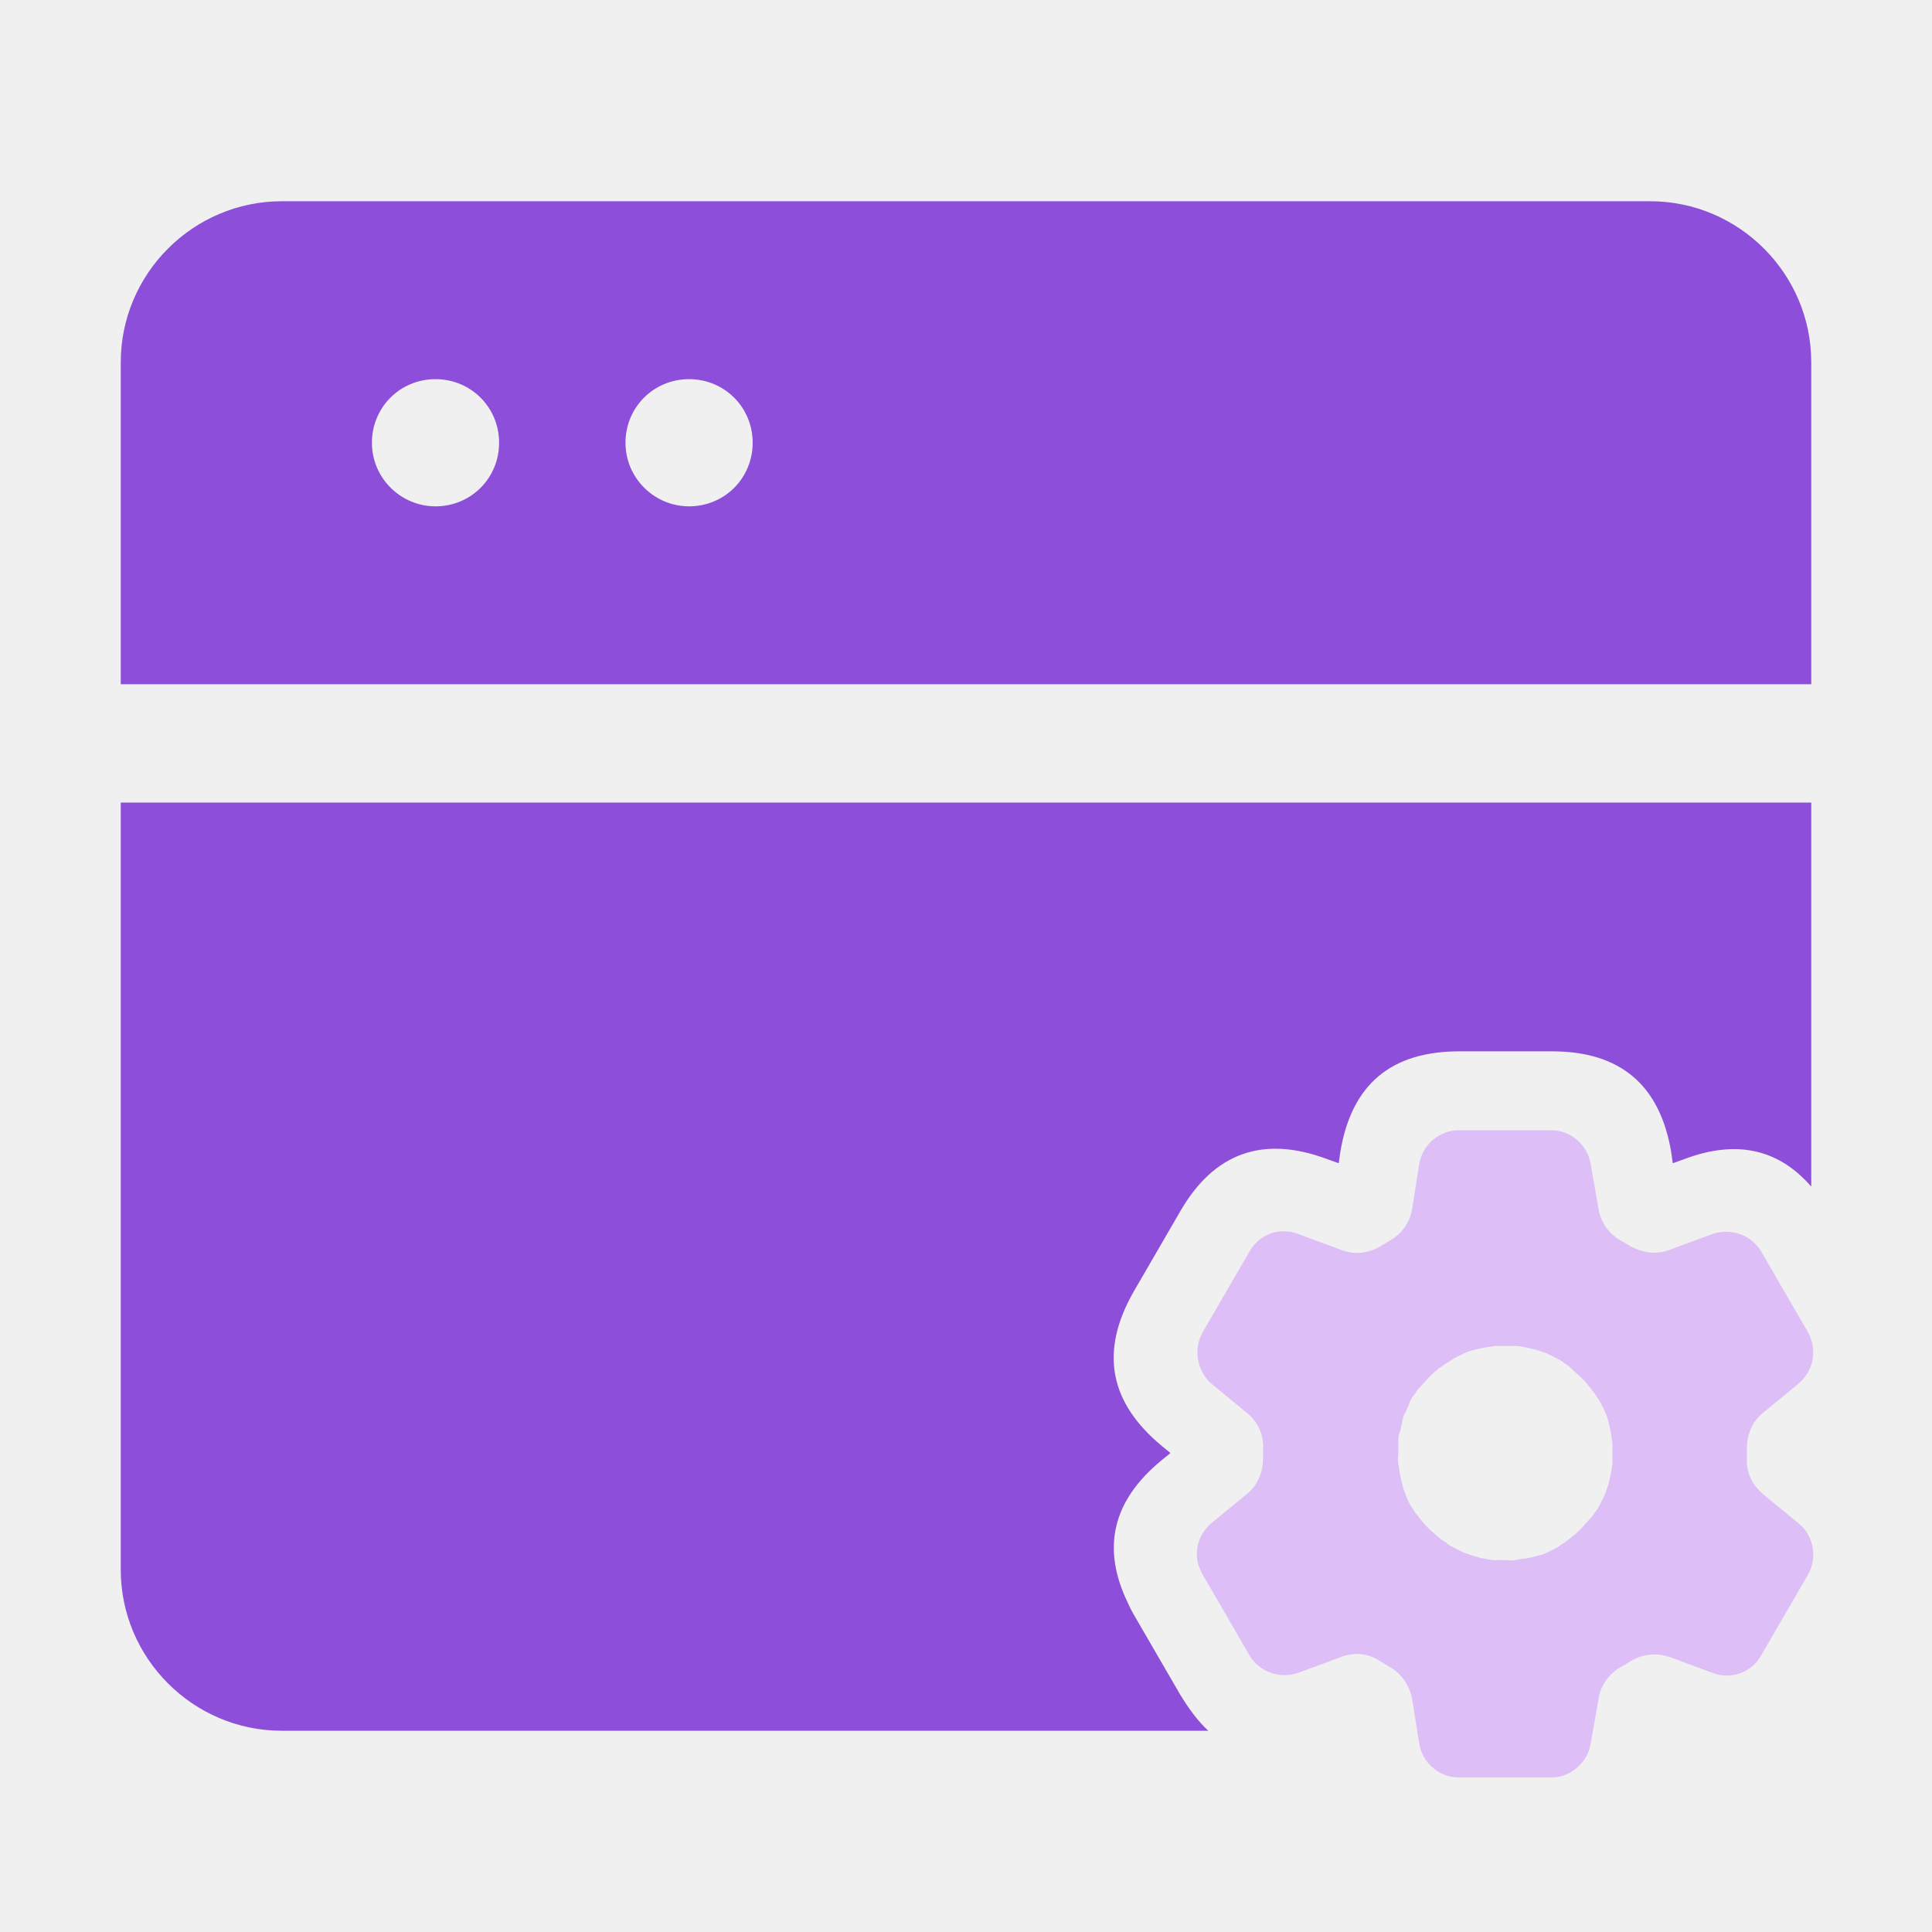
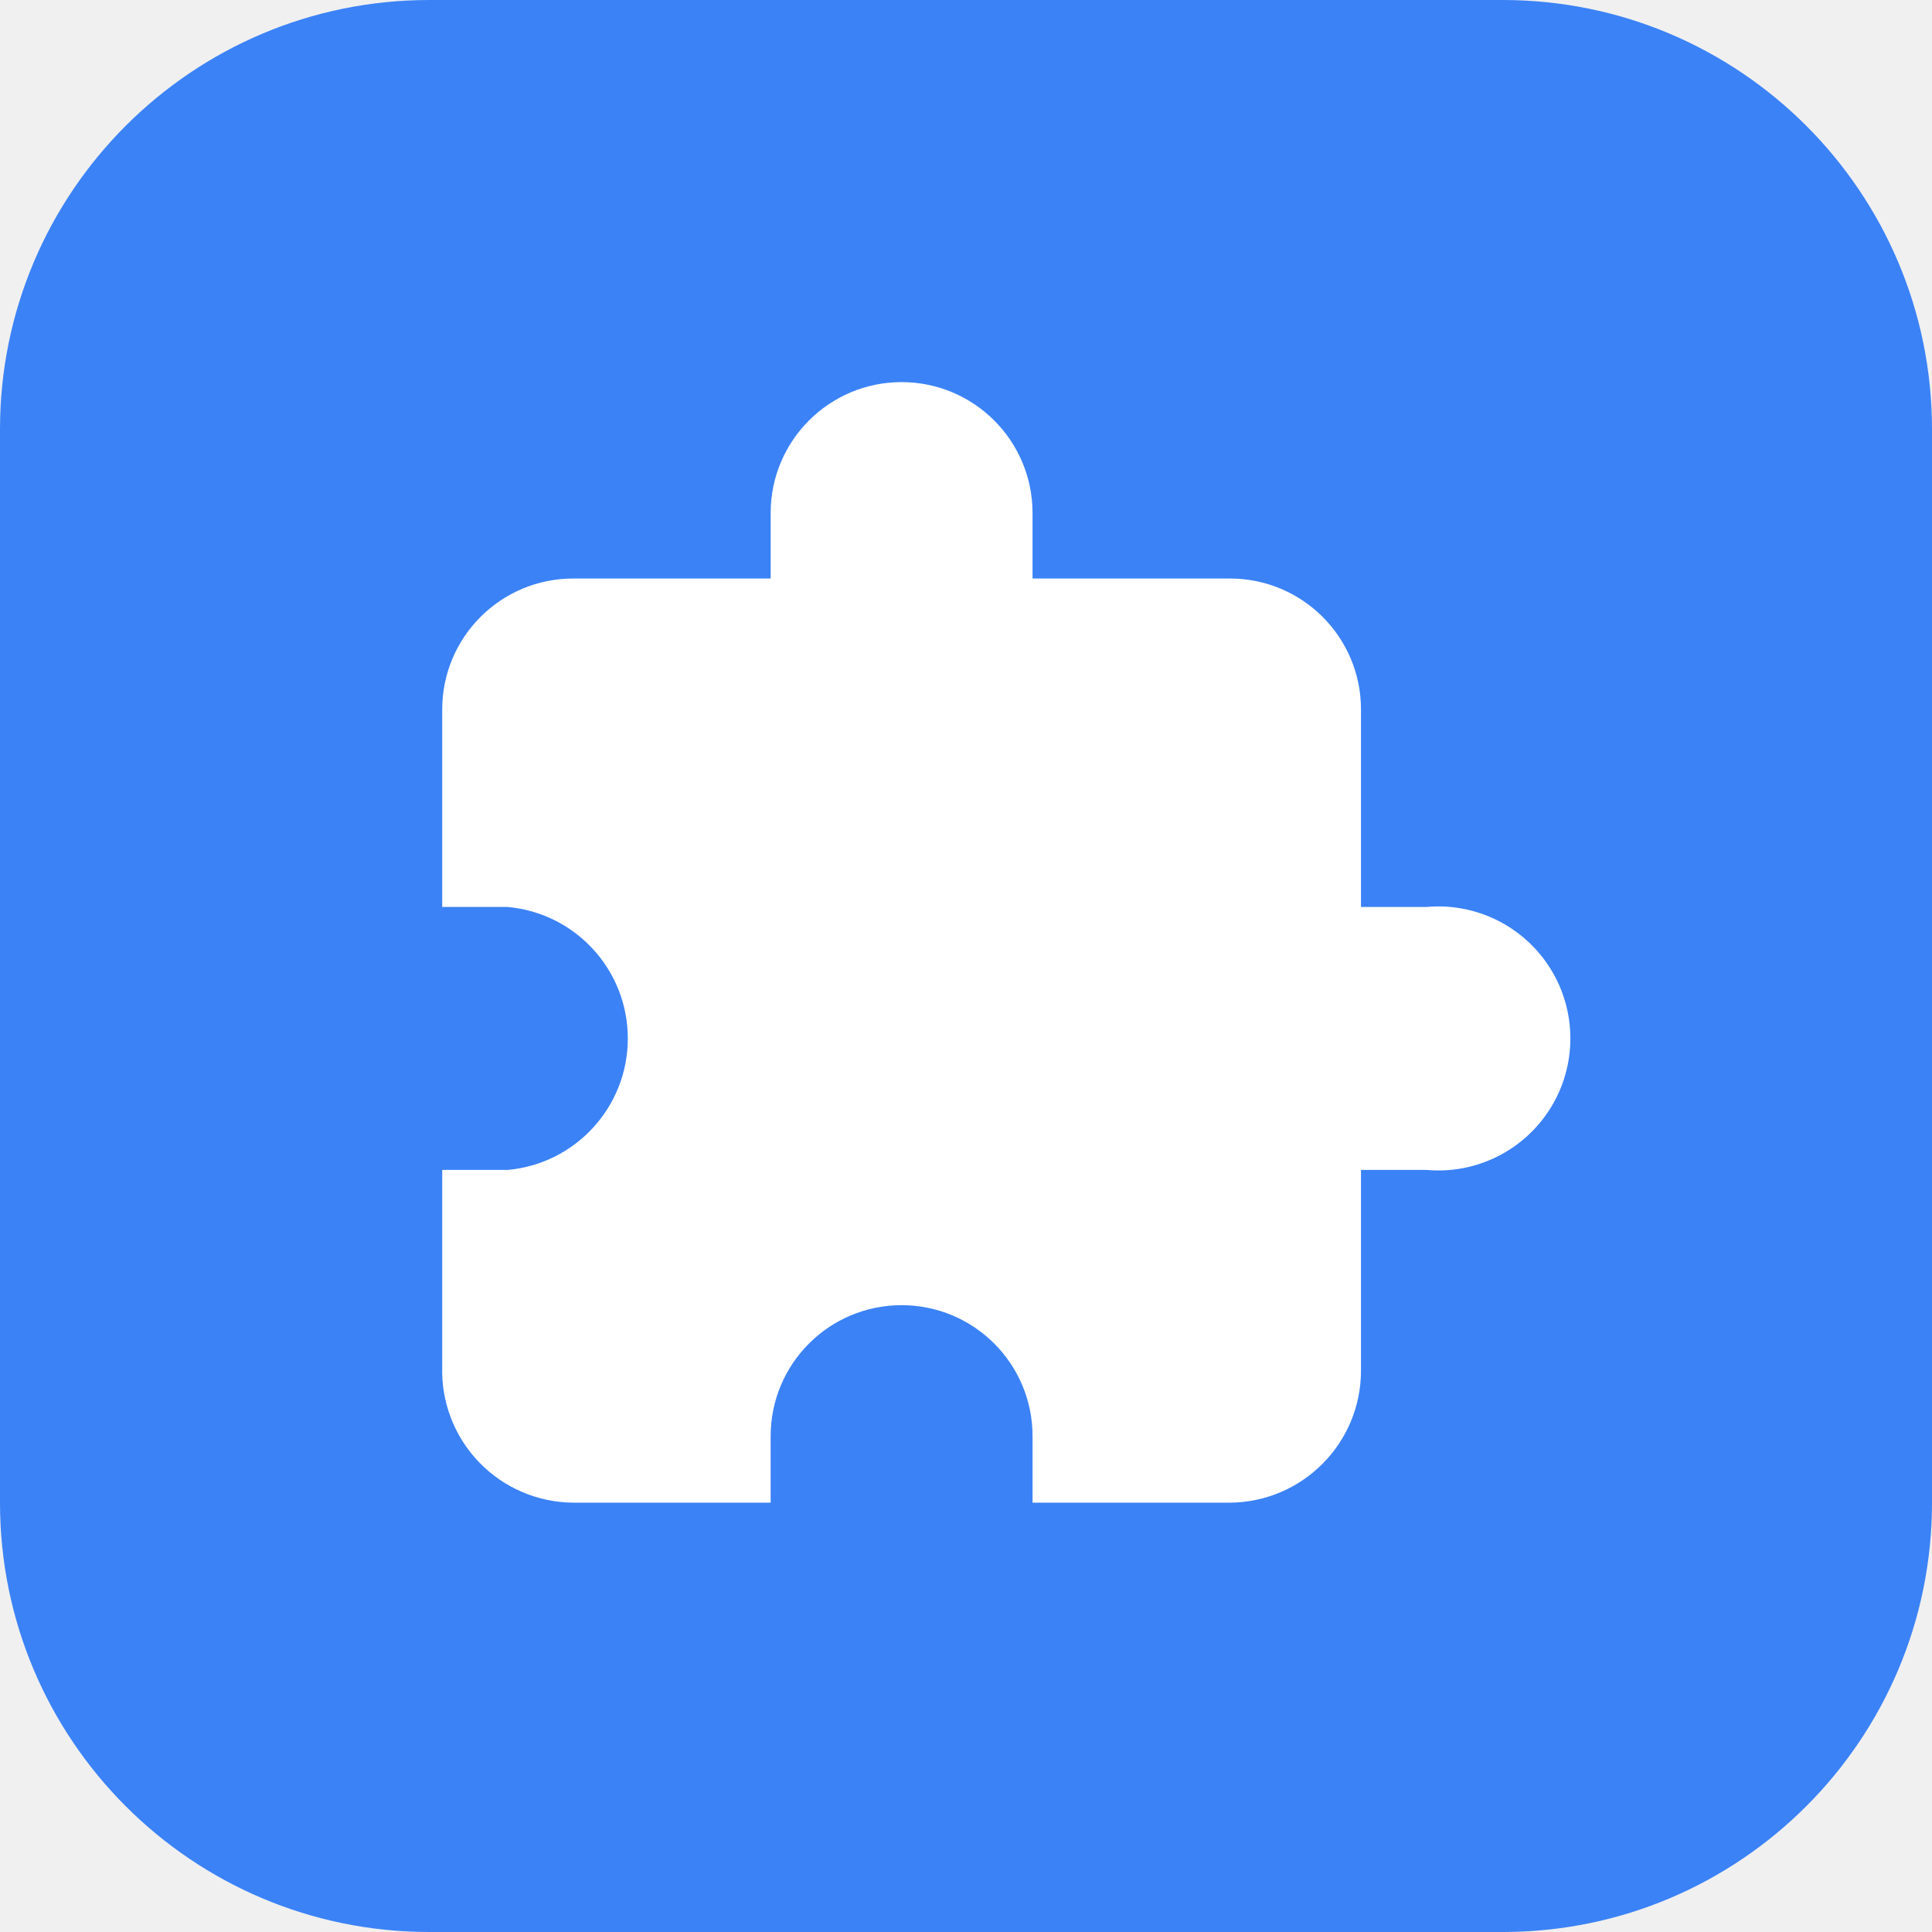
- <svg xmlns="http://www.w3.org/2000/svg" id="_图层_1" data-name="图层 1" viewBox="0 0 24 24">
+ <svg xmlns="http://www.w3.org/2000/svg" id="图层_1" data-name="图层 1" viewBox="0 0 18 18">
  <defs>
    <style>
-       .cls-1 {
-         fill: #ddbef6;
+       .nckhfio85c-1 {
+         fill: #3b82f6;
      }

-       .cls-2 {
-         fill: #8d4eda;
+       .nckhfio85c-2 {
+         fill: #fff;
      }
    </style>
  </defs>
-   <path class="cls-2" d="M20.5,2.5H3.5c-1.1,0-2,.9-2,2v4H22.5v-4c0-1.1-.9-2-2-2ZM5.41,6.29c-.43,0-.79-.35-.79-.79s.35-.79,.79-.79,.79,.35,.79,.79-.35,.79-.79,.79Zm3.15,0c-.43,0-.79-.35-.79-.79s.35-.79,.79-.79,.79,.35,.79,.79-.35,.79-.79,.79Z" />
-   <path class="cls-2" d="M14.66,21.05l-.58-1s-.05-.09-.07-.14c-.33-.68-.19-1.27,.42-1.77l.11-.09-.11-.09c-.65-.54-.77-1.17-.35-1.91l.58-1c.42-.73,1.03-.95,1.83-.65l.14,.05,.02-.14h0c.14-.84,.63-1.25,1.48-1.25h1.15c.85,0,1.34,.42,1.48,1.25l.02,.14,.14-.05c.66-.25,1.18-.12,1.58,.34v-4.77H1.5v9.53c0,1.1,.9,2,2,2H15.01c-.13-.12-.24-.27-.35-.45Z" />
-   <path class="cls-1" d="M21.89,18.55c-.13-.11-.2-.27-.19-.44v-.11c0-.17,.06-.33,.19-.44l.45-.37c.19-.16,.24-.42,.12-.64l-.58-1c-.12-.21-.38-.3-.61-.22l-.54,.2c-.16,.06-.33,.03-.48-.05-.03-.02-.06-.04-.1-.06-.15-.08-.26-.22-.29-.39l-.1-.57c-.04-.24-.25-.42-.49-.42h-1.15c-.24,0-.45,.18-.49,.42l-.09,.57c-.03,.17-.14,.31-.29,.39l-.1,.06c-.15,.09-.32,.11-.48,.05l-.54-.2c-.23-.09-.49,0-.61,.22l-.58,1c-.12,.21-.07,.48,.11,.64l.45,.37c.13,.11,.2,.27,.19,.44v.11c0,.17-.06,.33-.19,.44l-.45,.37c-.19,.16-.24,.42-.11,.64l.58,1c.12,.21,.38,.3,.61,.22l.54-.2c.16-.06,.34-.04,.48,.06l.1,.06c.15,.08,.25,.22,.29,.39l.09,.57c.04,.24,.25,.42,.49,.42h1.15c.24,0,.45-.18,.49-.42l.1-.57c.03-.17,.14-.31,.29-.39,.03-.02,.07-.04,.1-.06,.14-.09,.32-.11,.48-.06l.54,.2c.23,.09,.49,0,.61-.22l.58-1c.12-.21,.07-.48-.11-.63l-.45-.37Zm-1.86-.37s-.01,.09-.02,.13-.02,.09-.03,.13c-.01,.04-.03,.08-.04,.12-.02,.04-.04,.08-.06,.12-.02,.04-.04,.08-.07,.11-.02,.04-.05,.07-.08,.1-.03,.03-.06,.07-.09,.1-.03,.03-.06,.06-.1,.09-.03,.03-.07,.05-.1,.08-.04,.02-.07,.05-.11,.07-.04,.02-.08,.04-.12,.06-.04,.02-.08,.03-.12,.04-.04,.01-.08,.02-.13,.03-.04,0-.09,.01-.13,.02s-.09,0-.13,0-.09,0-.13,0c-.04,0-.09-.01-.13-.02-.04,0-.09-.02-.13-.03-.04-.01-.08-.03-.12-.04-.04-.02-.08-.04-.12-.06-.04-.02-.08-.04-.11-.07-.04-.02-.07-.05-.11-.08-.03-.03-.07-.06-.1-.09s-.06-.06-.09-.1c-.03-.03-.05-.07-.08-.1-.02-.04-.05-.07-.07-.11-.02-.04-.04-.08-.05-.12-.02-.04-.03-.08-.04-.12-.01-.04-.02-.08-.03-.13s-.01-.09-.02-.13,0-.09,0-.13,0-.09,0-.13c0-.04,0-.09,.02-.13,.01-.04,.02-.09,.03-.13,0-.04,.02-.08,.04-.12,.02-.04,.04-.08,.05-.12,.02-.04,.04-.08,.07-.11,.02-.04,.05-.07,.08-.1,.03-.03,.06-.07,.09-.1s.06-.06,.1-.09c.03-.03,.07-.05,.11-.08,.04-.02,.07-.05,.11-.07,.04-.02,.08-.04,.12-.06,.04-.02,.08-.03,.12-.04,.04-.01,.08-.02,.13-.03s.09-.01,.13-.02c.04,0,.09,0,.13,0s.09,0,.13,0,.09,.01,.13,.02,.09,.02,.13,.03,.08,.03,.12,.04c.04,.02,.08,.04,.12,.06,.04,.02,.08,.04,.11,.07,.04,.02,.07,.05,.1,.08,.03,.03,.07,.06,.1,.09,.03,.03,.06,.06,.09,.1,.03,.03,.05,.07,.08,.1,.02,.04,.05,.07,.07,.11s.04,.08,.06,.12c.02,.04,.03,.08,.04,.12,.01,.04,.02,.08,.03,.13s.01,.09,.02,.13c0,.04,0,.09,0,.13s0,.09,0,.13Z" />
+   <g id="IconAomMenuGJKColor">
+     <rect class="nckhfio85c-1" width="18" height="18" rx="4" />
+   </g>
+   <path class="nckhfio85c-2" d="M13.29,8.45h-.61V6.61a1.22,1.22,0,0,0-1.22-1.22H9.62V4.78a1.22,1.22,0,0,0-2.44,0v.61H5.34A1.22,1.22,0,0,0,4.12,6.61V8.45h.61a1.23,1.23,0,0,1,0,2.45H4.12v1.83A1.23,1.23,0,0,0,5.34,14H7.18v-.62a1.22,1.22,0,1,1,2.44,0V14h1.84a1.23,1.23,0,0,0,1.22-1.23V10.9h.61a1.23,1.23,0,1,0,0-2.45Z" />
</svg>
